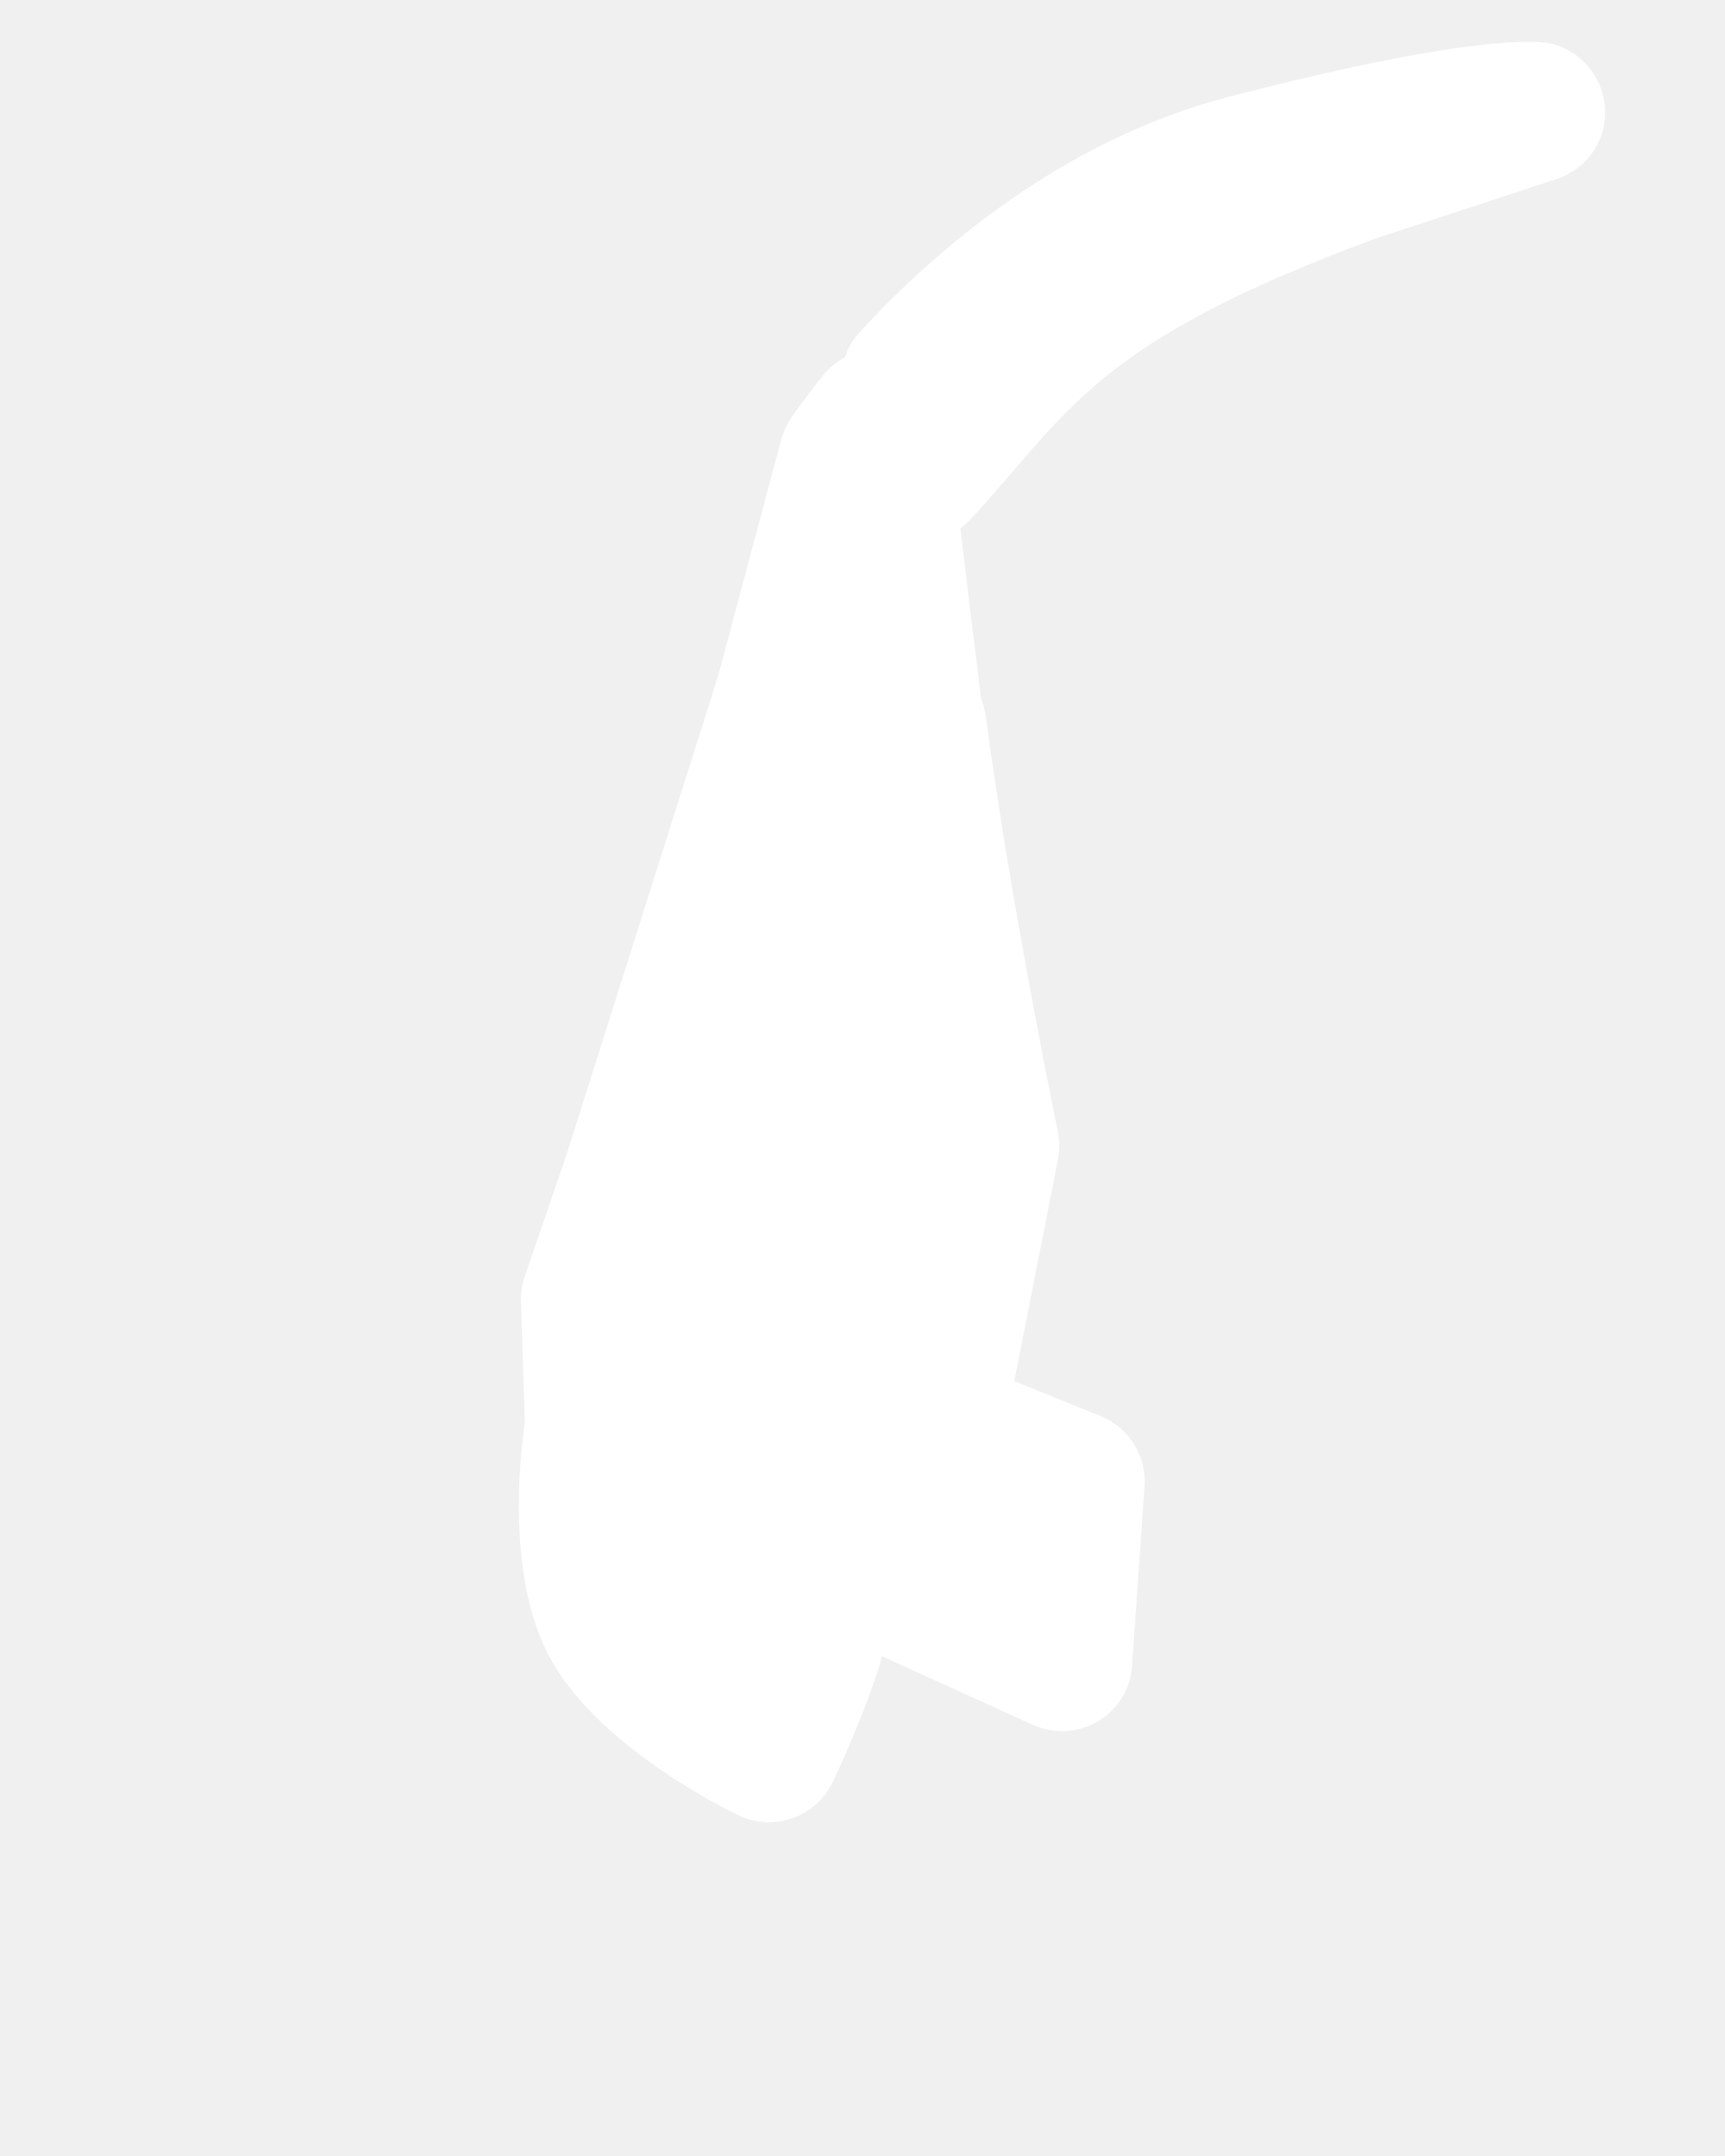
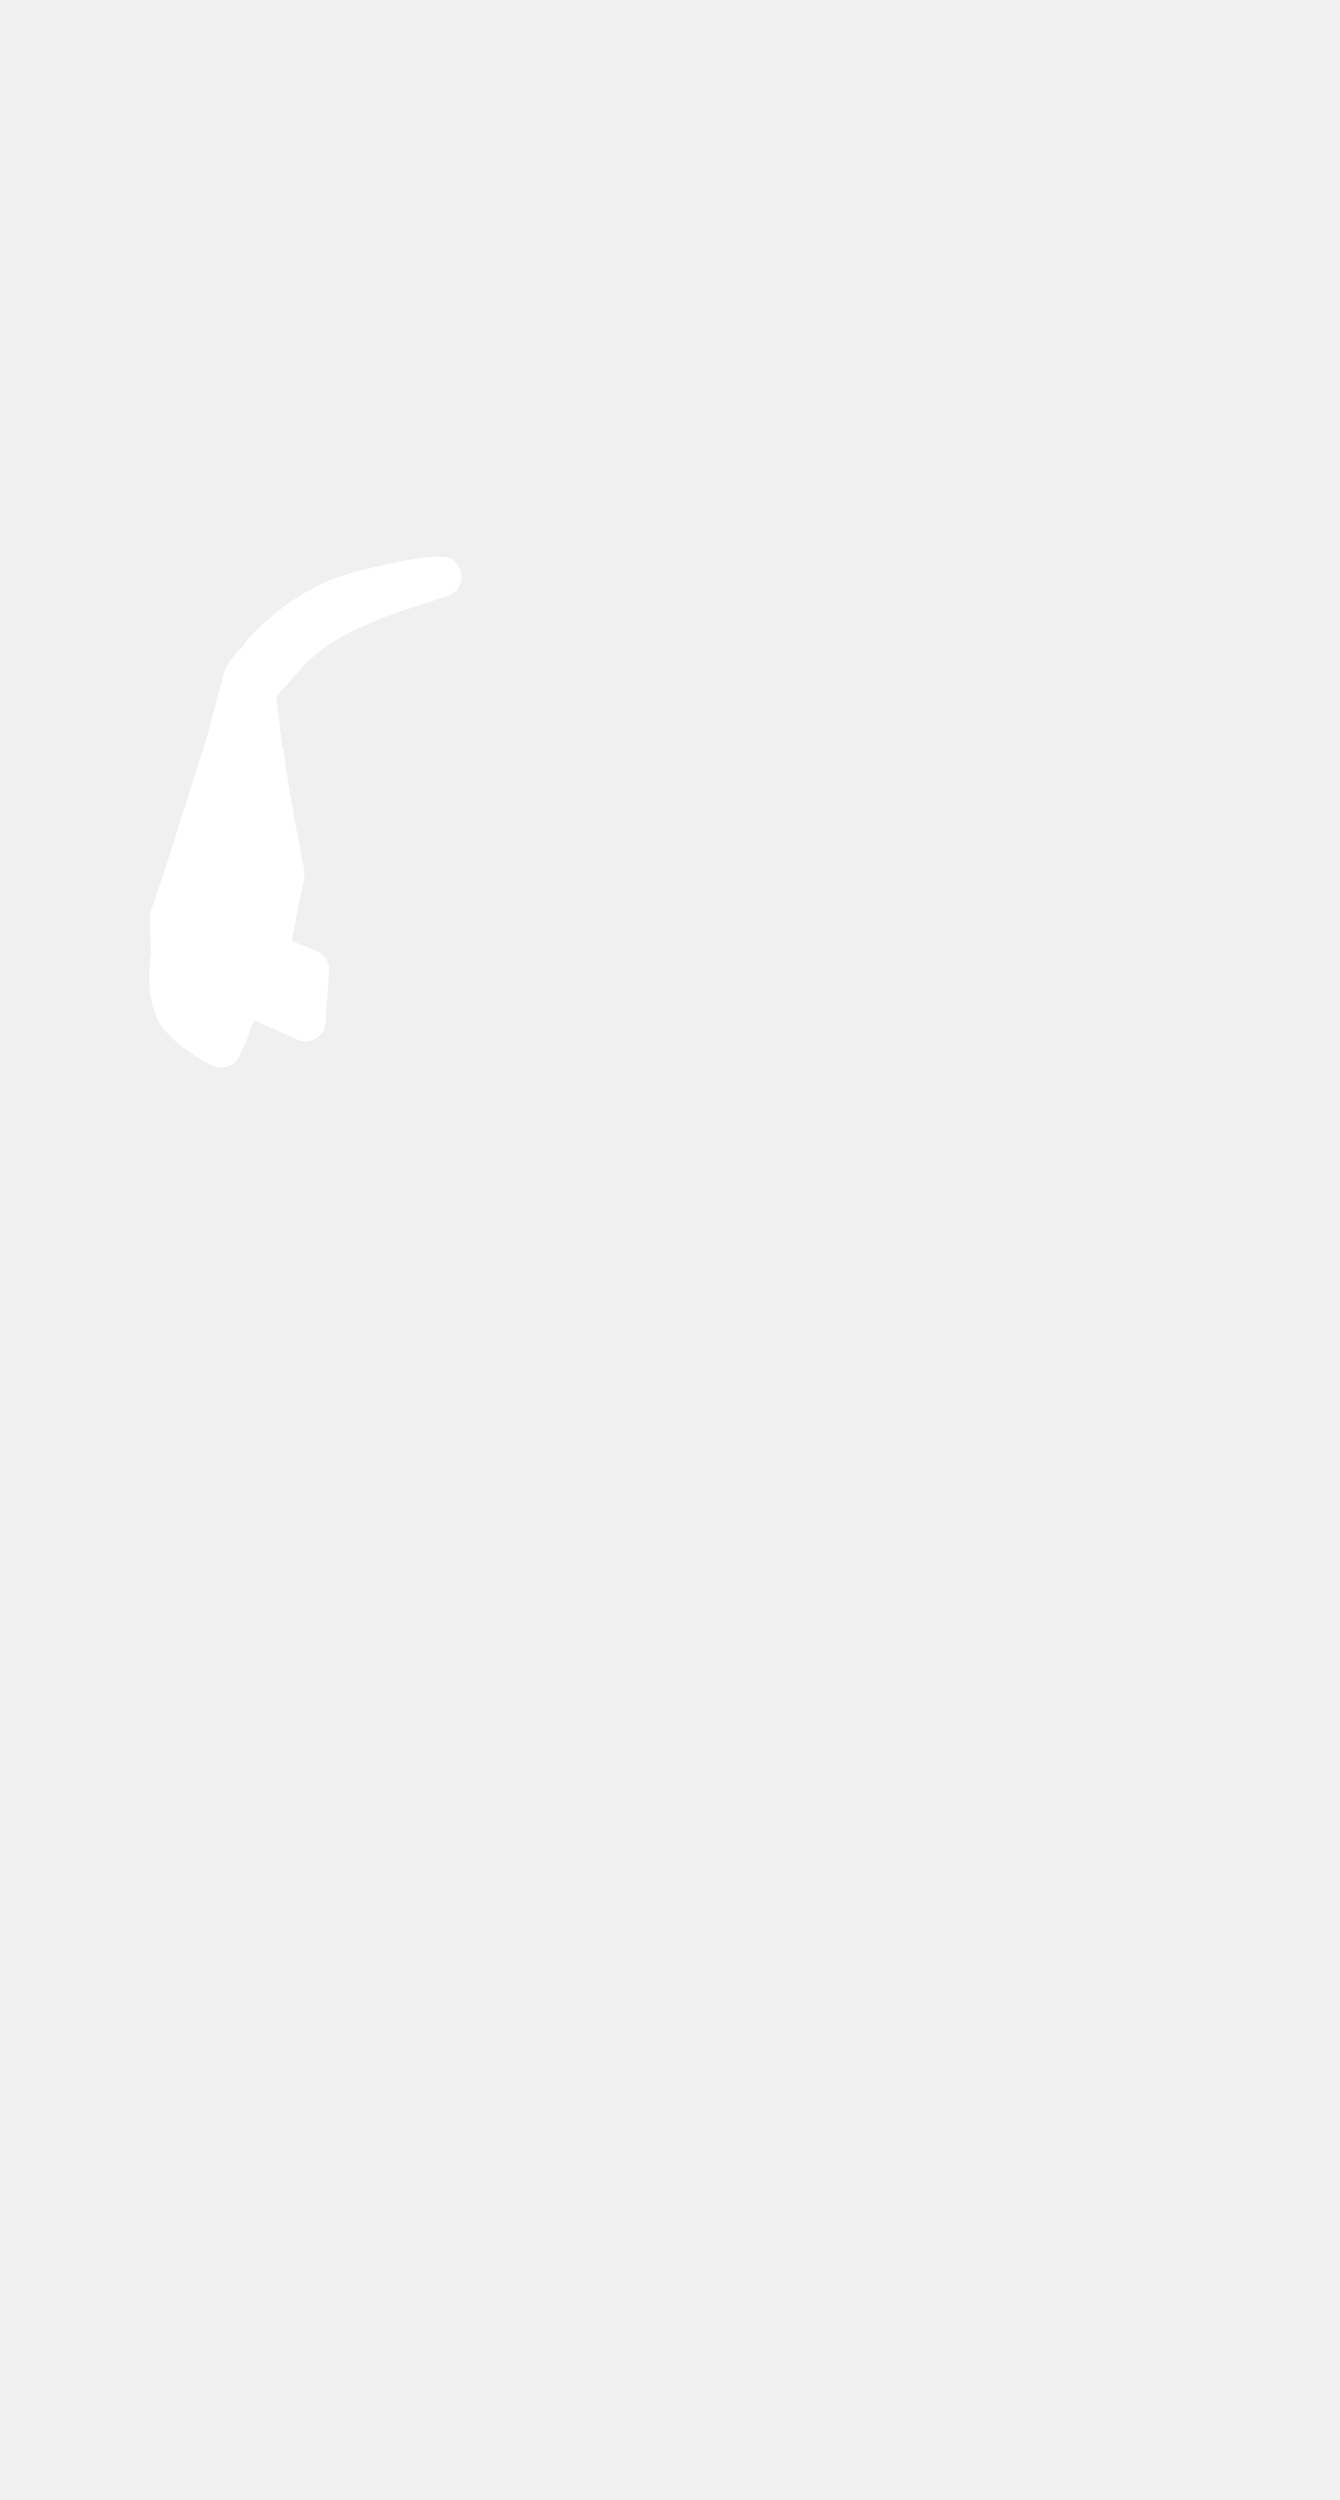
- <svg xmlns="http://www.w3.org/2000/svg" id="armor" width="40" height="50" viewBox="0 0 40 50">
-   <defs>
-     <style>
-       .cls-1 {
-         fill: #fff;
-         fill-rule: evenodd;
-       }
-     </style>
-   </defs>
-   <g id="armor_right">
-     <path class="cls-1" d="M19.6,8.28c-.19.1-.36.24-.5.41-.5.62-.76,1.01-.76,1.01-.1.15-.17.31-.22.48l-1.46,5.47-3.52,11.12-.97,2.83c-.07.19-.1.39-.09.59l.09,2.79c-.12.82-.43,3.64.6,5.5,1.2,2.16,4.4,3.64,4.4,3.64.81.36,1.76,0,2.14-.79,0,0,.65-1.37,1.02-2.51.05-.14.09-.27.12-.41l3.5,1.59c.49.22,1.05.19,1.51-.08.46-.27.76-.76.79-1.29l.29-4.16c.05-.7-.36-1.36-1.02-1.63l-2-.81,1.01-5.13c.04-.21.04-.43,0-.65,0,0-1.09-5.26-1.67-9.63-.02-.14-.06-.29-.11-.42-.19-1.52-.35-2.84-.48-3.95.08-.06.16-.13.23-.2,2.31-2.5,2.83-4.09,9.4-6.52l4.2-1.38c.69-.23,1.15-.88,1.12-1.6s-.52-1.35-1.22-1.53c0,0-1.12-.43-7.49,1.22-3.9,1.01-6.89,3.62-8.58,5.47-.15.16-.26.35-.33.55Z" />
-   </g>
+ <svg xmlns="http://www.w3.org/2000/svg" width="75" height="140" viewBox="0 0 75 140" fill="none">
+   <path fill-rule="evenodd" clip-rule="evenodd" d="M13.611 36.234C13.479 36.303 13.361 36.4 13.264 36.518C12.917 36.947 12.736 37.218 12.736 37.218C12.667 37.322 12.618 37.433 12.583 37.55L11.569 41.342L9.125 49.048L8.451 51.01C8.403 51.142 8.382 51.28 8.389 51.419L8.451 53.352C8.368 53.921 8.153 55.875 8.868 57.164C9.701 58.661 11.924 59.687 11.924 59.687C12.486 59.937 13.146 59.687 13.41 59.14C13.41 59.14 13.861 58.19 14.118 57.4C14.153 57.303 14.181 57.213 14.201 57.116L16.632 58.218C16.972 58.37 17.361 58.349 17.681 58.162C18 57.975 18.208 57.636 18.229 57.268L18.431 54.385C18.465 53.9 18.181 53.443 17.722 53.255L16.333 52.694L17.035 49.139C17.062 48.993 17.062 48.841 17.035 48.688C17.035 48.688 16.278 45.043 15.875 42.014C15.861 41.917 15.833 41.813 15.799 41.723C15.667 40.669 15.556 39.755 15.465 38.985C15.521 38.944 15.576 38.895 15.625 38.846C17.229 37.114 17.59 36.012 22.153 34.328L25.07 33.371C25.549 33.212 25.868 32.761 25.847 32.262C25.826 31.763 25.486 31.327 25 31.202C25 31.202 24.222 30.904 19.799 32.047C17.09 32.748 15.014 34.556 13.84 35.839C13.736 35.95 13.66 36.081 13.611 36.22V36.234Z" fill="white" />
</svg>
